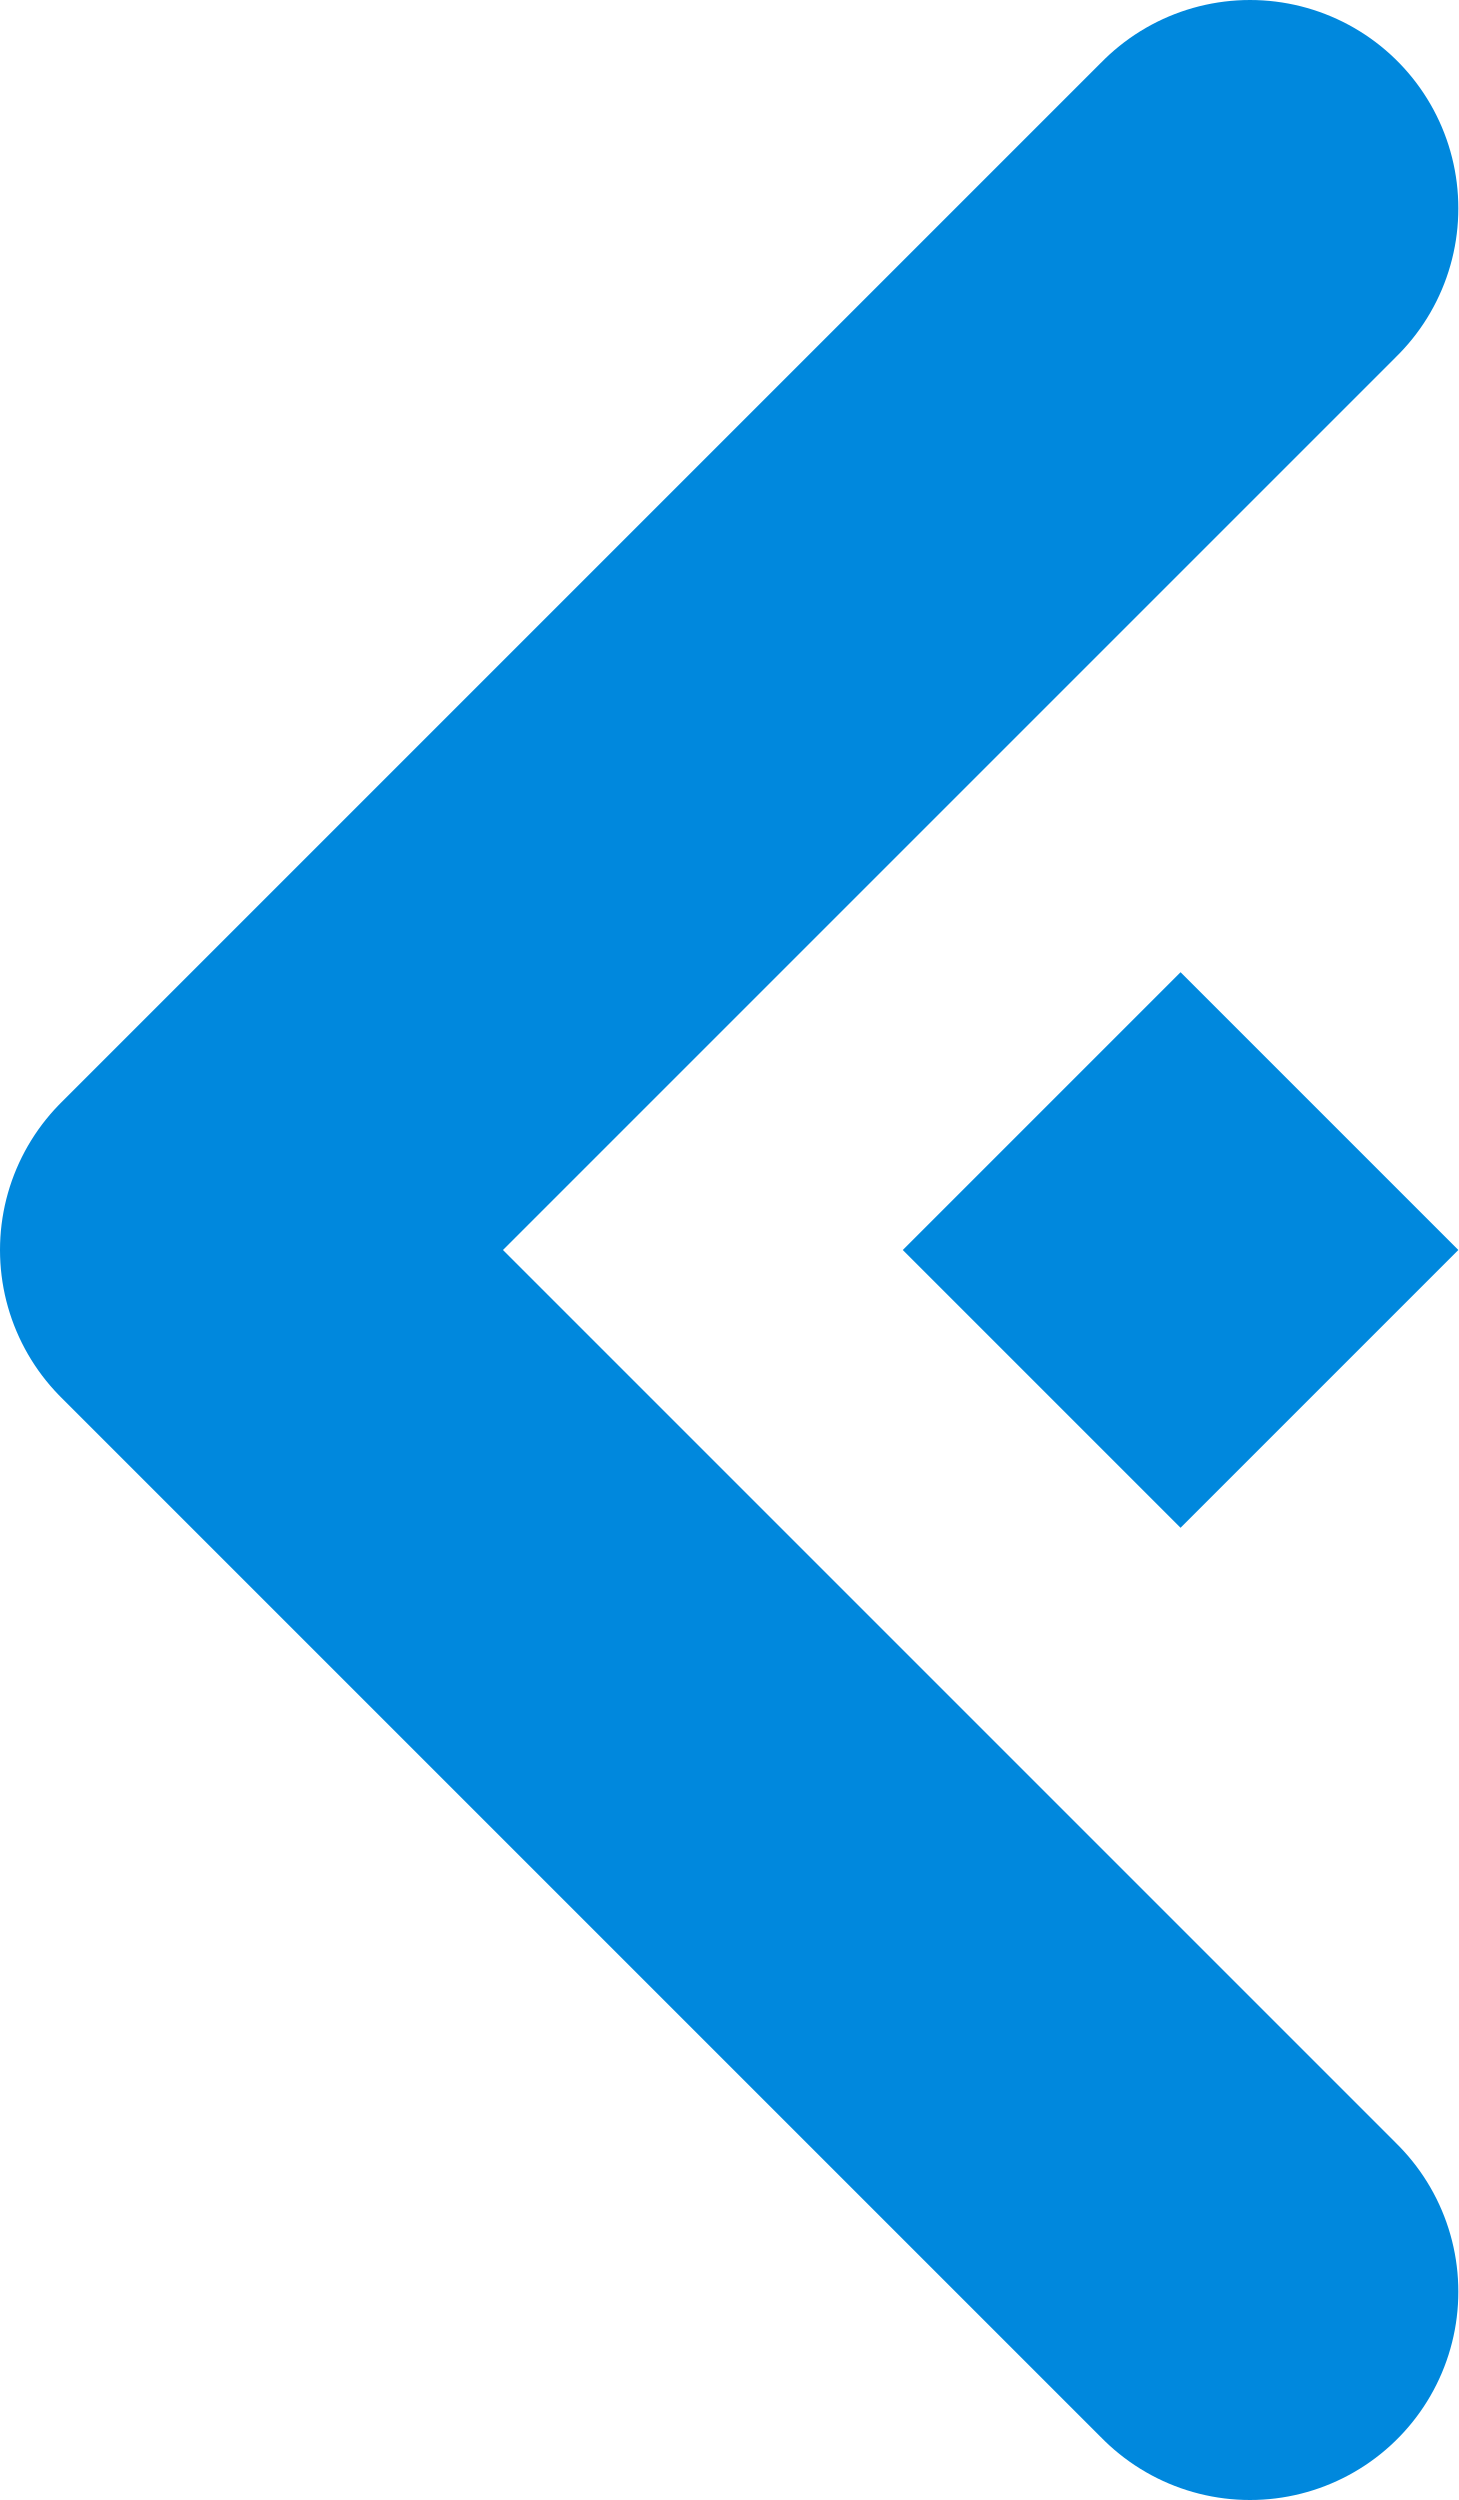
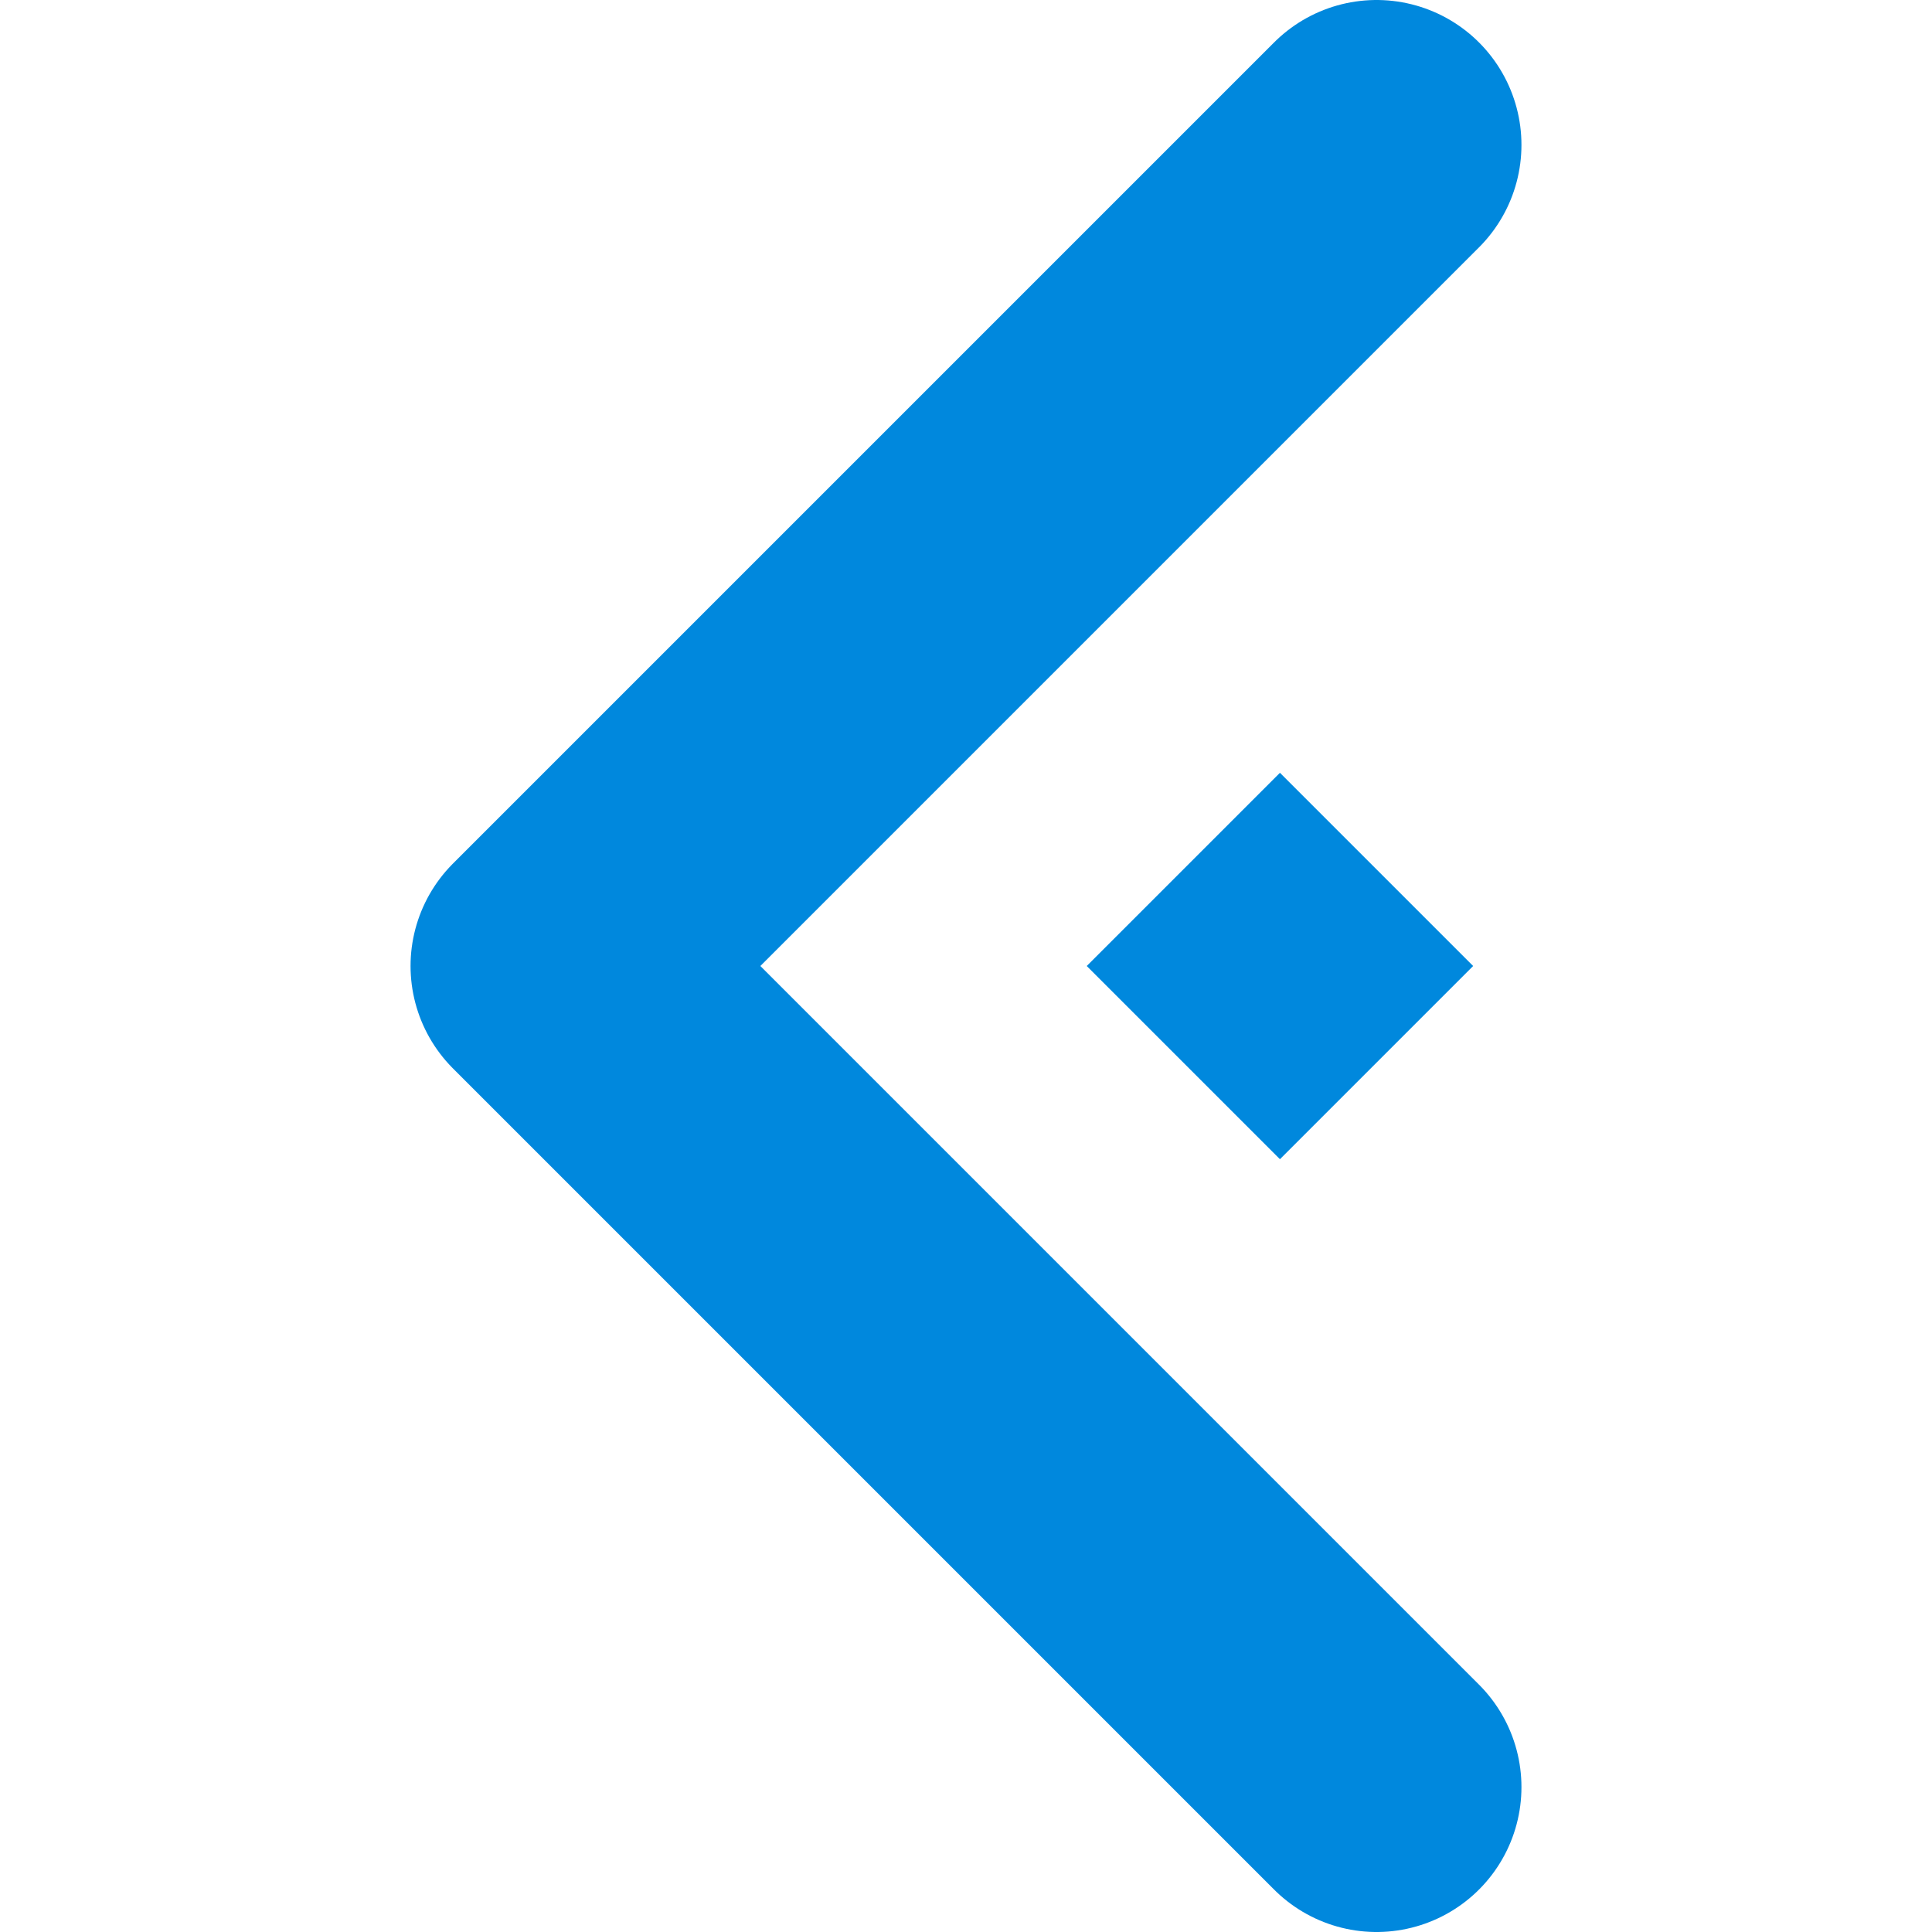
- <svg xmlns="http://www.w3.org/2000/svg" viewBox="0 0 210 360" fill="none">
-   <path d="M180,30 l-150,150 l150,150" stroke="#08D" stroke-width="60" stroke-linejoin="round" stroke-linecap="round" />
-   <path d="M210,180 l-40,-40 l-40,40 l40,40 Z" stroke="none" fill="#08D" />
+ <svg xmlns="http://www.w3.org/2000/svg" viewBox="0 0 400 400" fill="none">
+   <path d="M285,30 l-170,170 l170,170" stroke="#08D" stroke-width="60" stroke-linejoin="round" stroke-linecap="round" />
+   <path d="M305,200 l-40,-40 l-40,40 l40,40 Z" stroke="none" fill="#08D" />
</svg>
